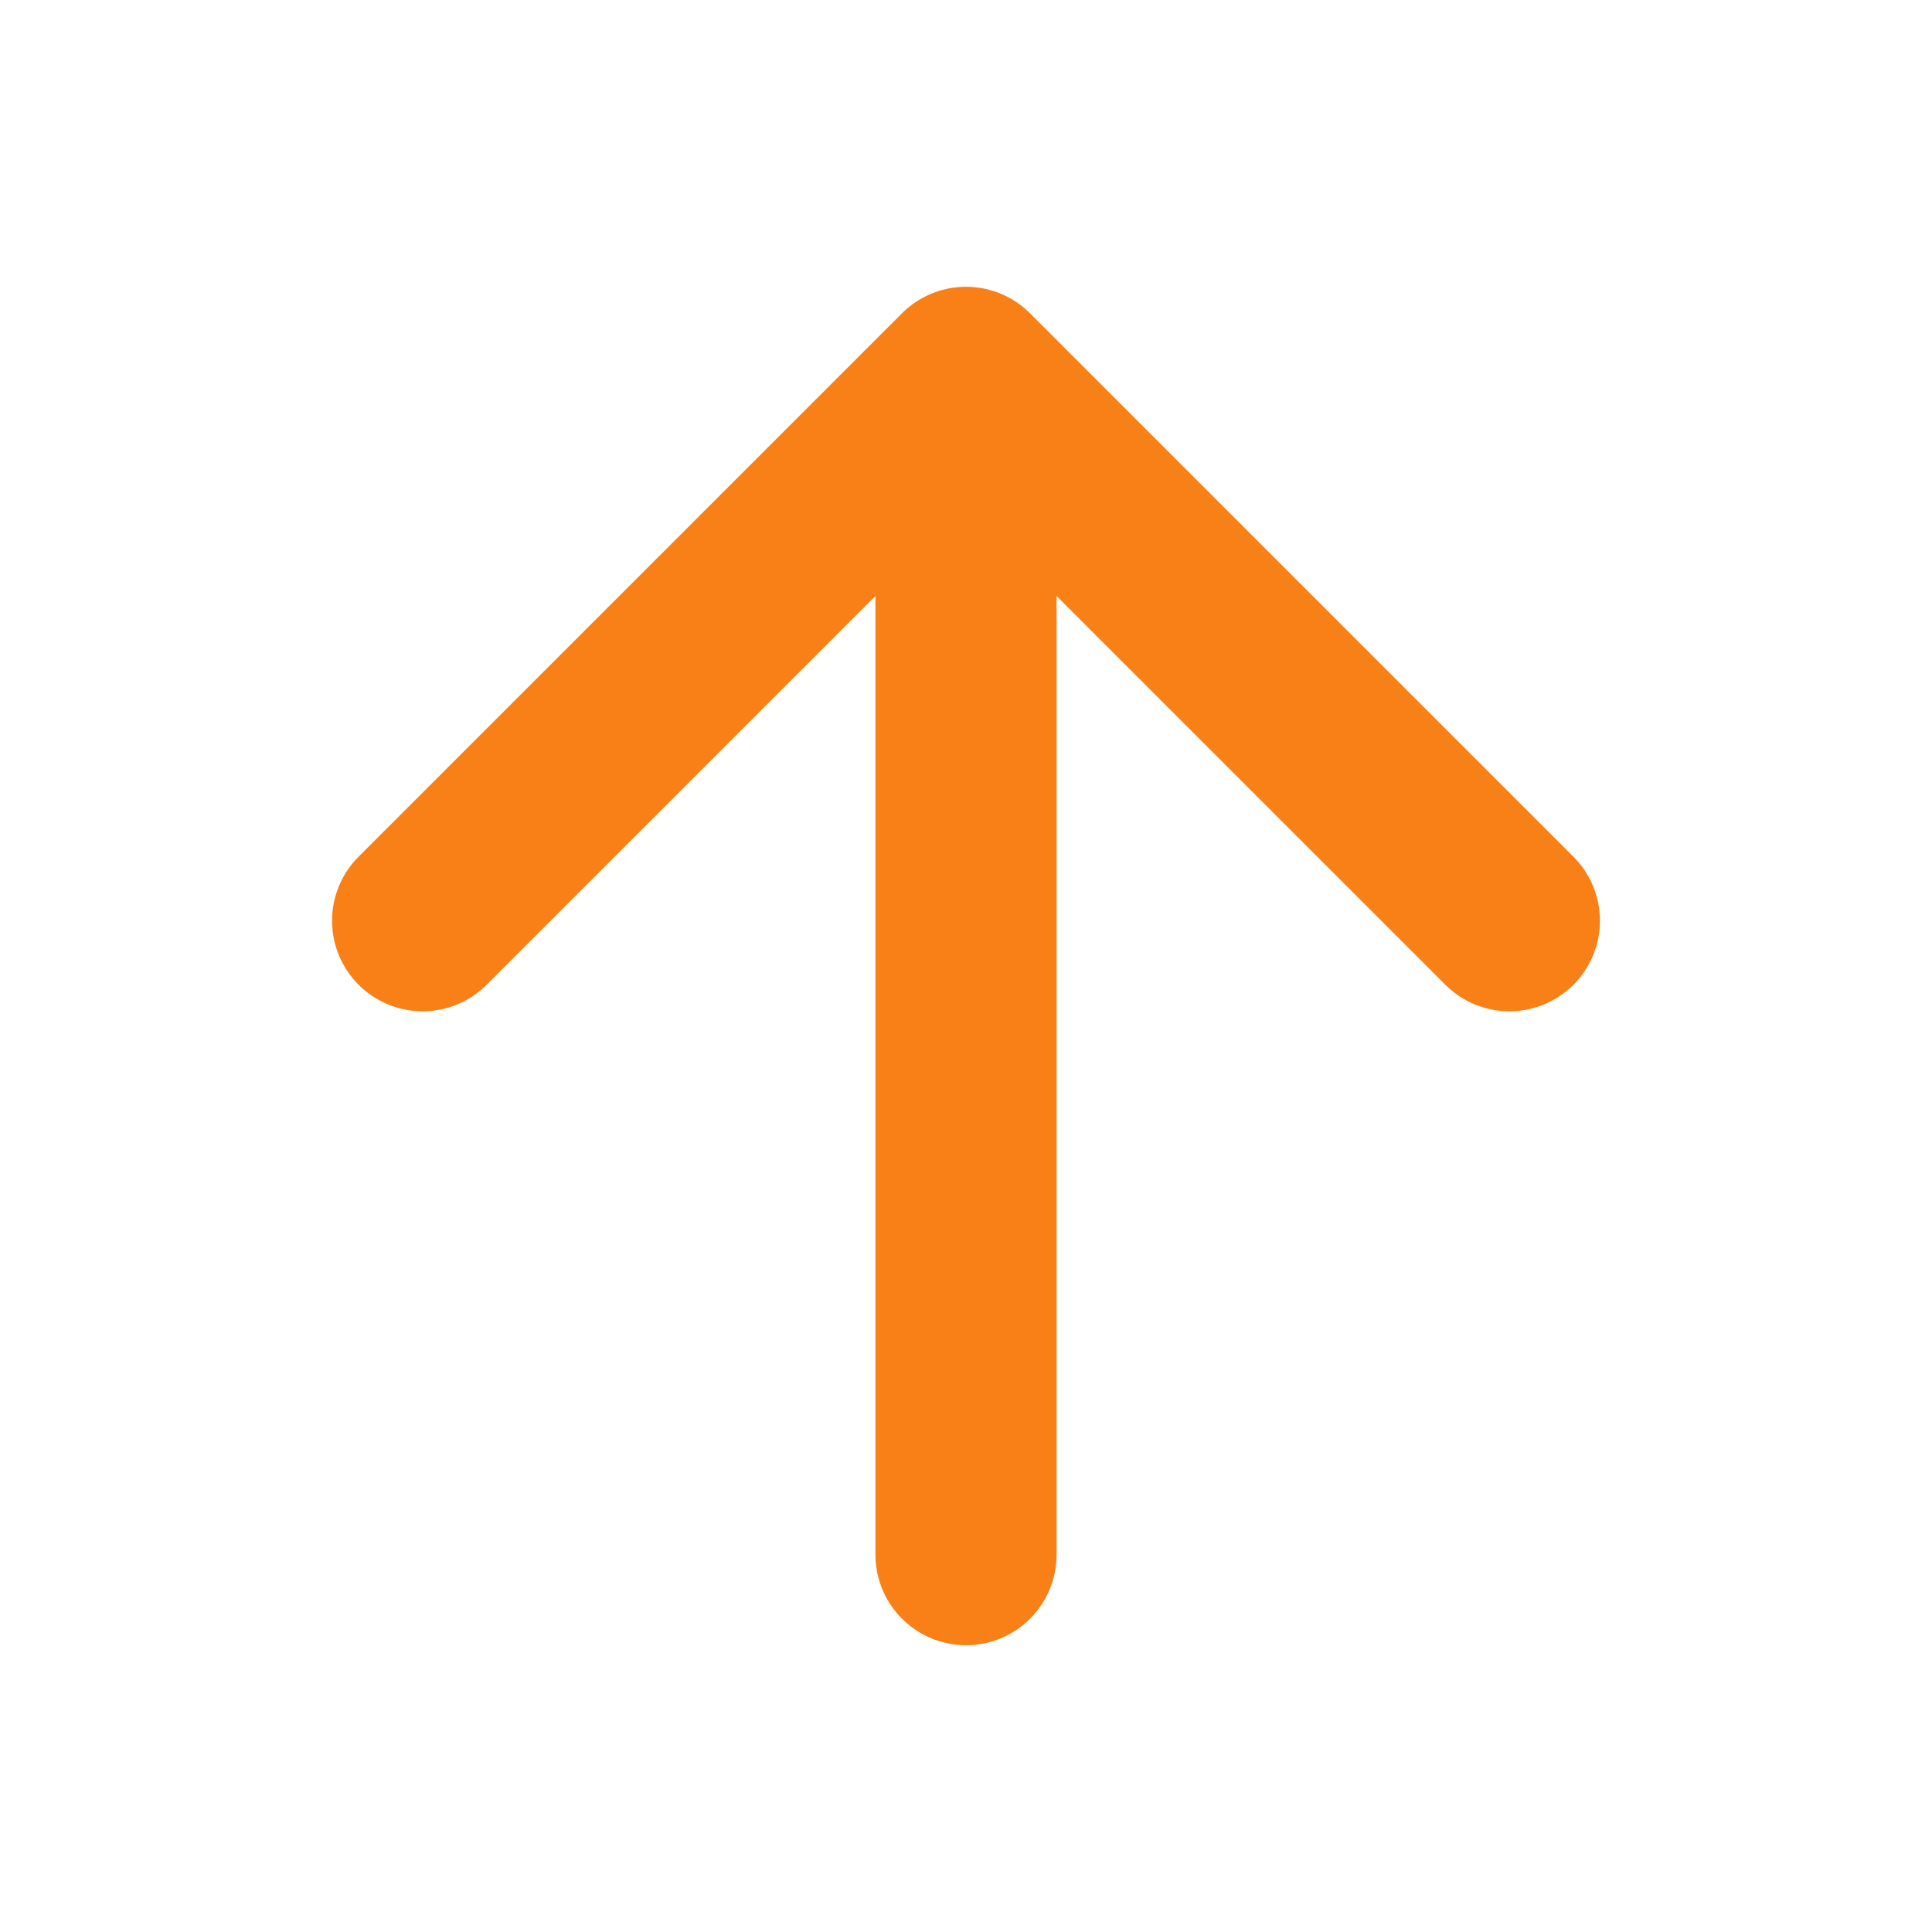
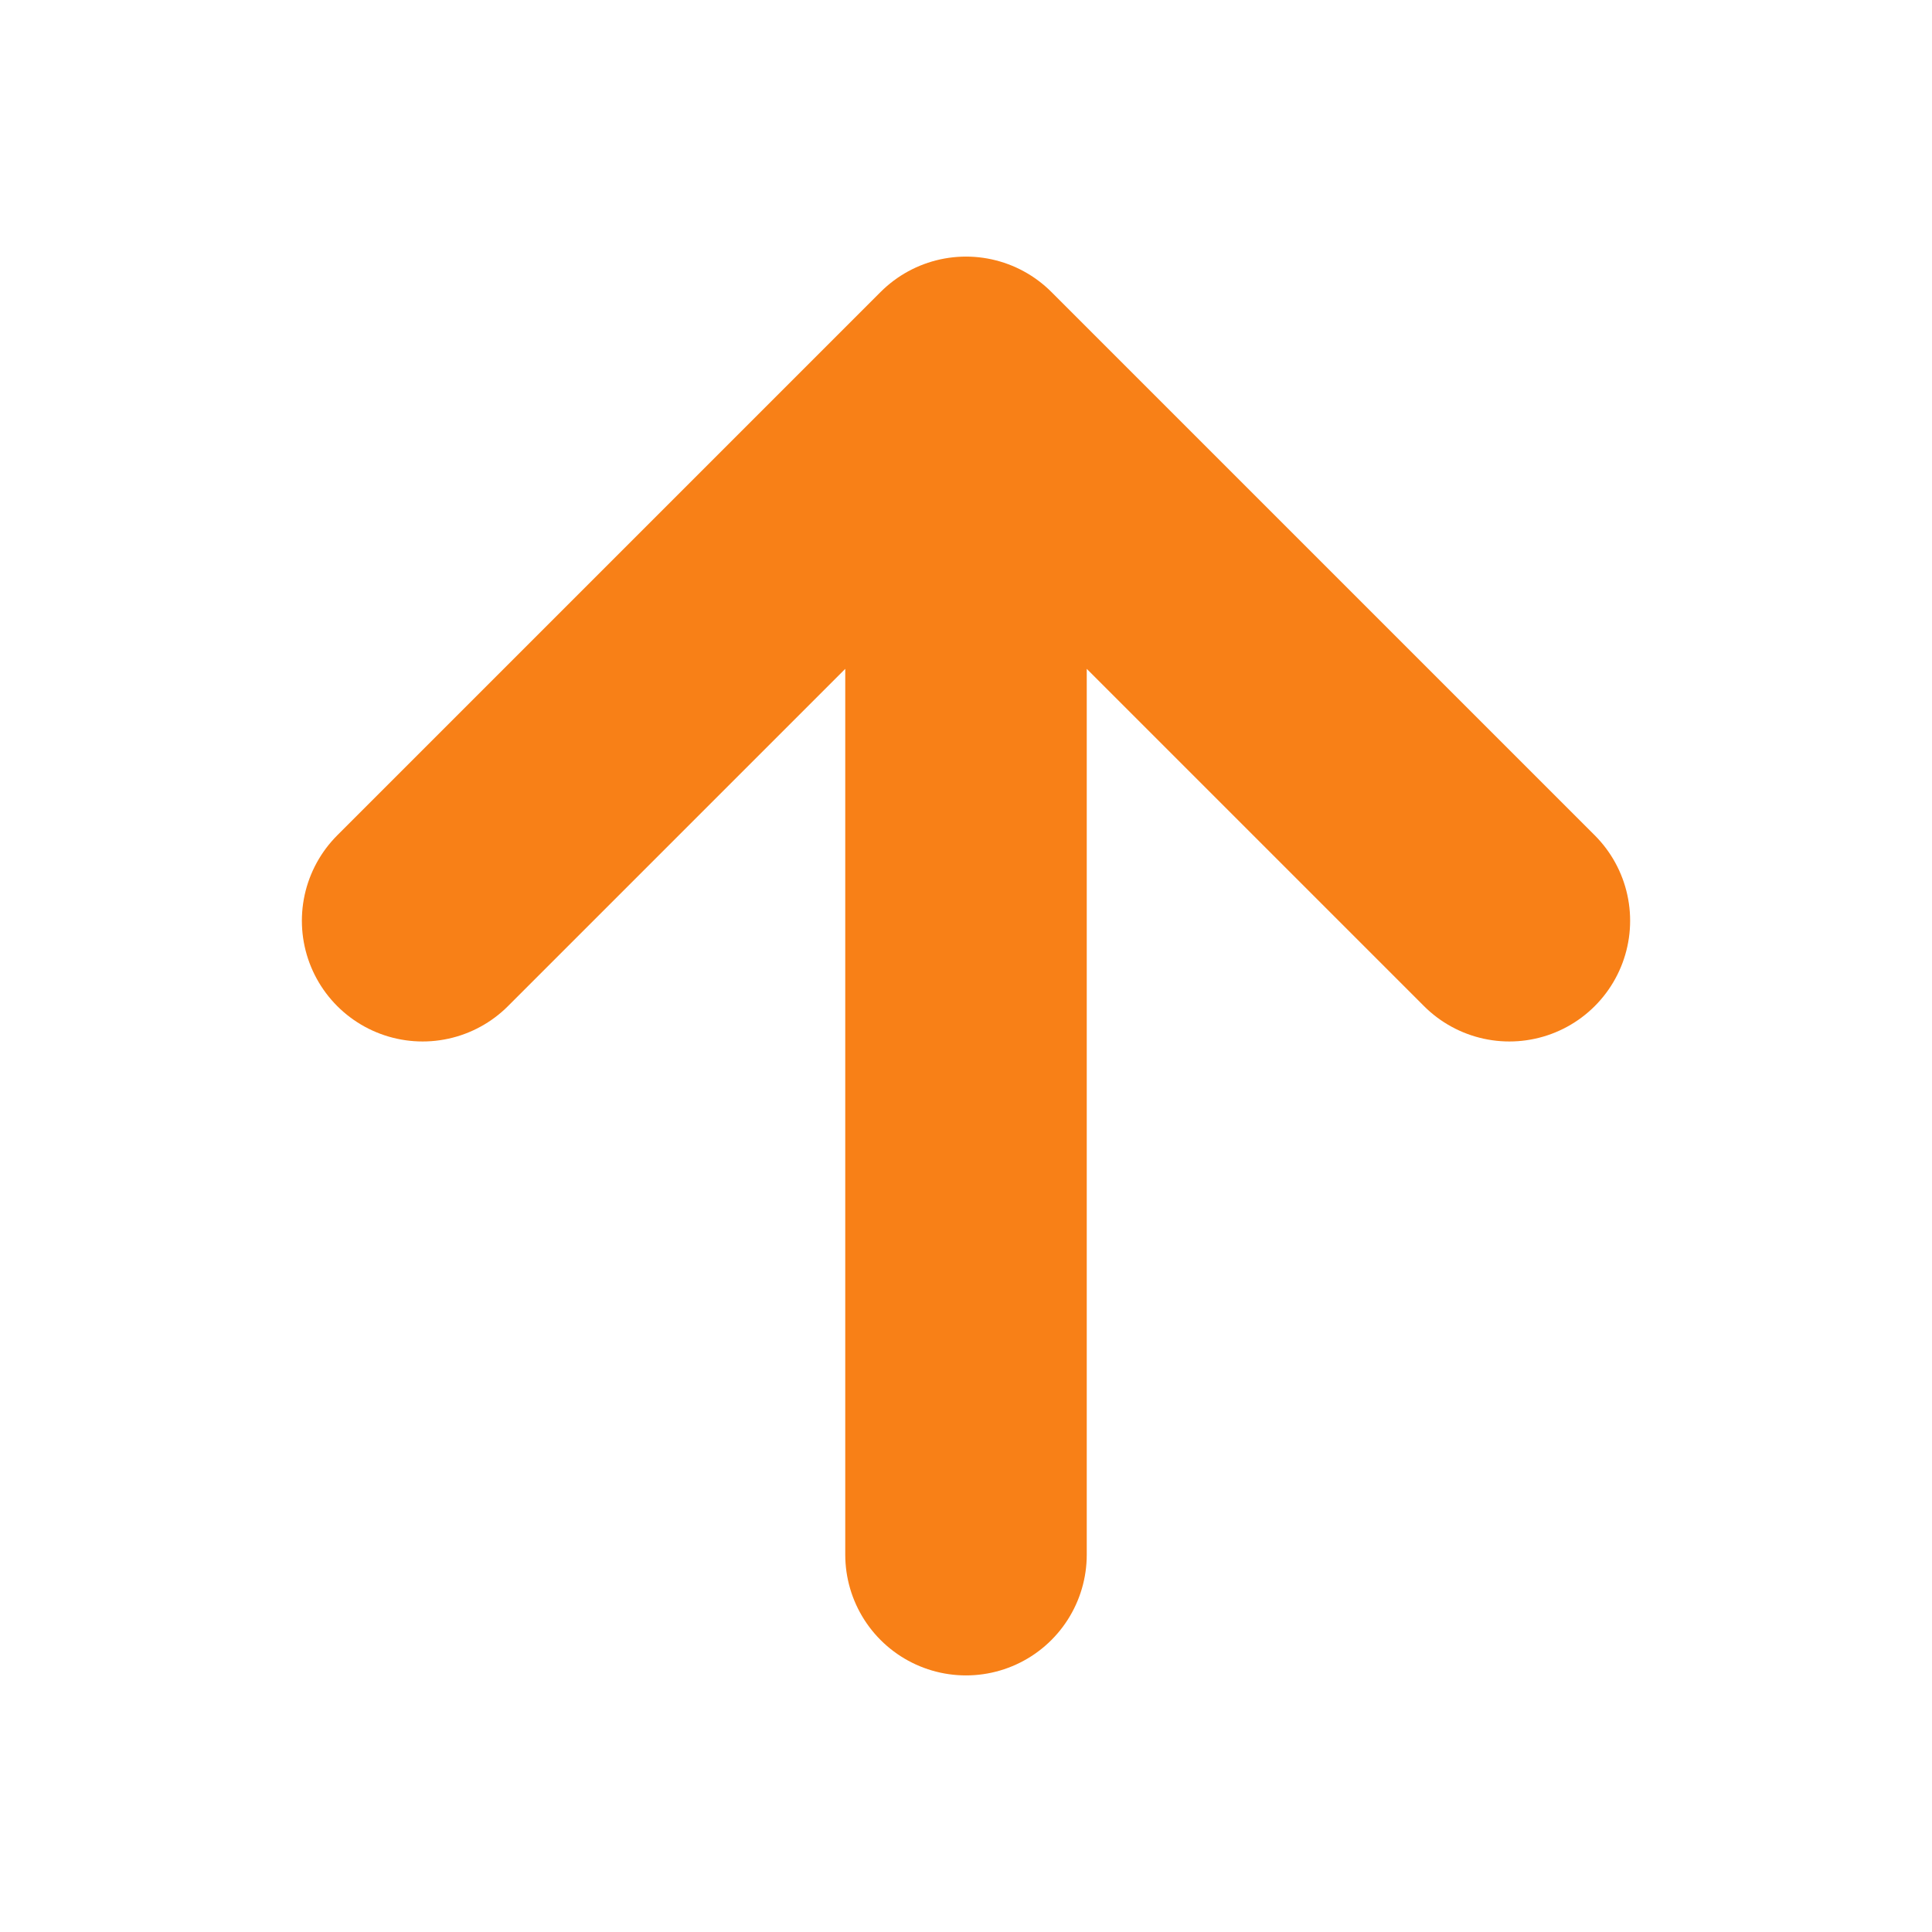
<svg xmlns="http://www.w3.org/2000/svg" class="ionicon" viewBox="0 0 512 512">
-   <path fill="none" stroke="#F88017" stroke-linecap="round" stroke-linejoin="round" stroke-width="48" d="M112 244l144-144 144 144M256 120v292" />
+   <path fill="none" stroke="#F88017" stroke-linecap="round" stroke-linejoin="round" stroke-width="64" d="M112 244l144-144 144 144M256 120v292" />
</svg>
